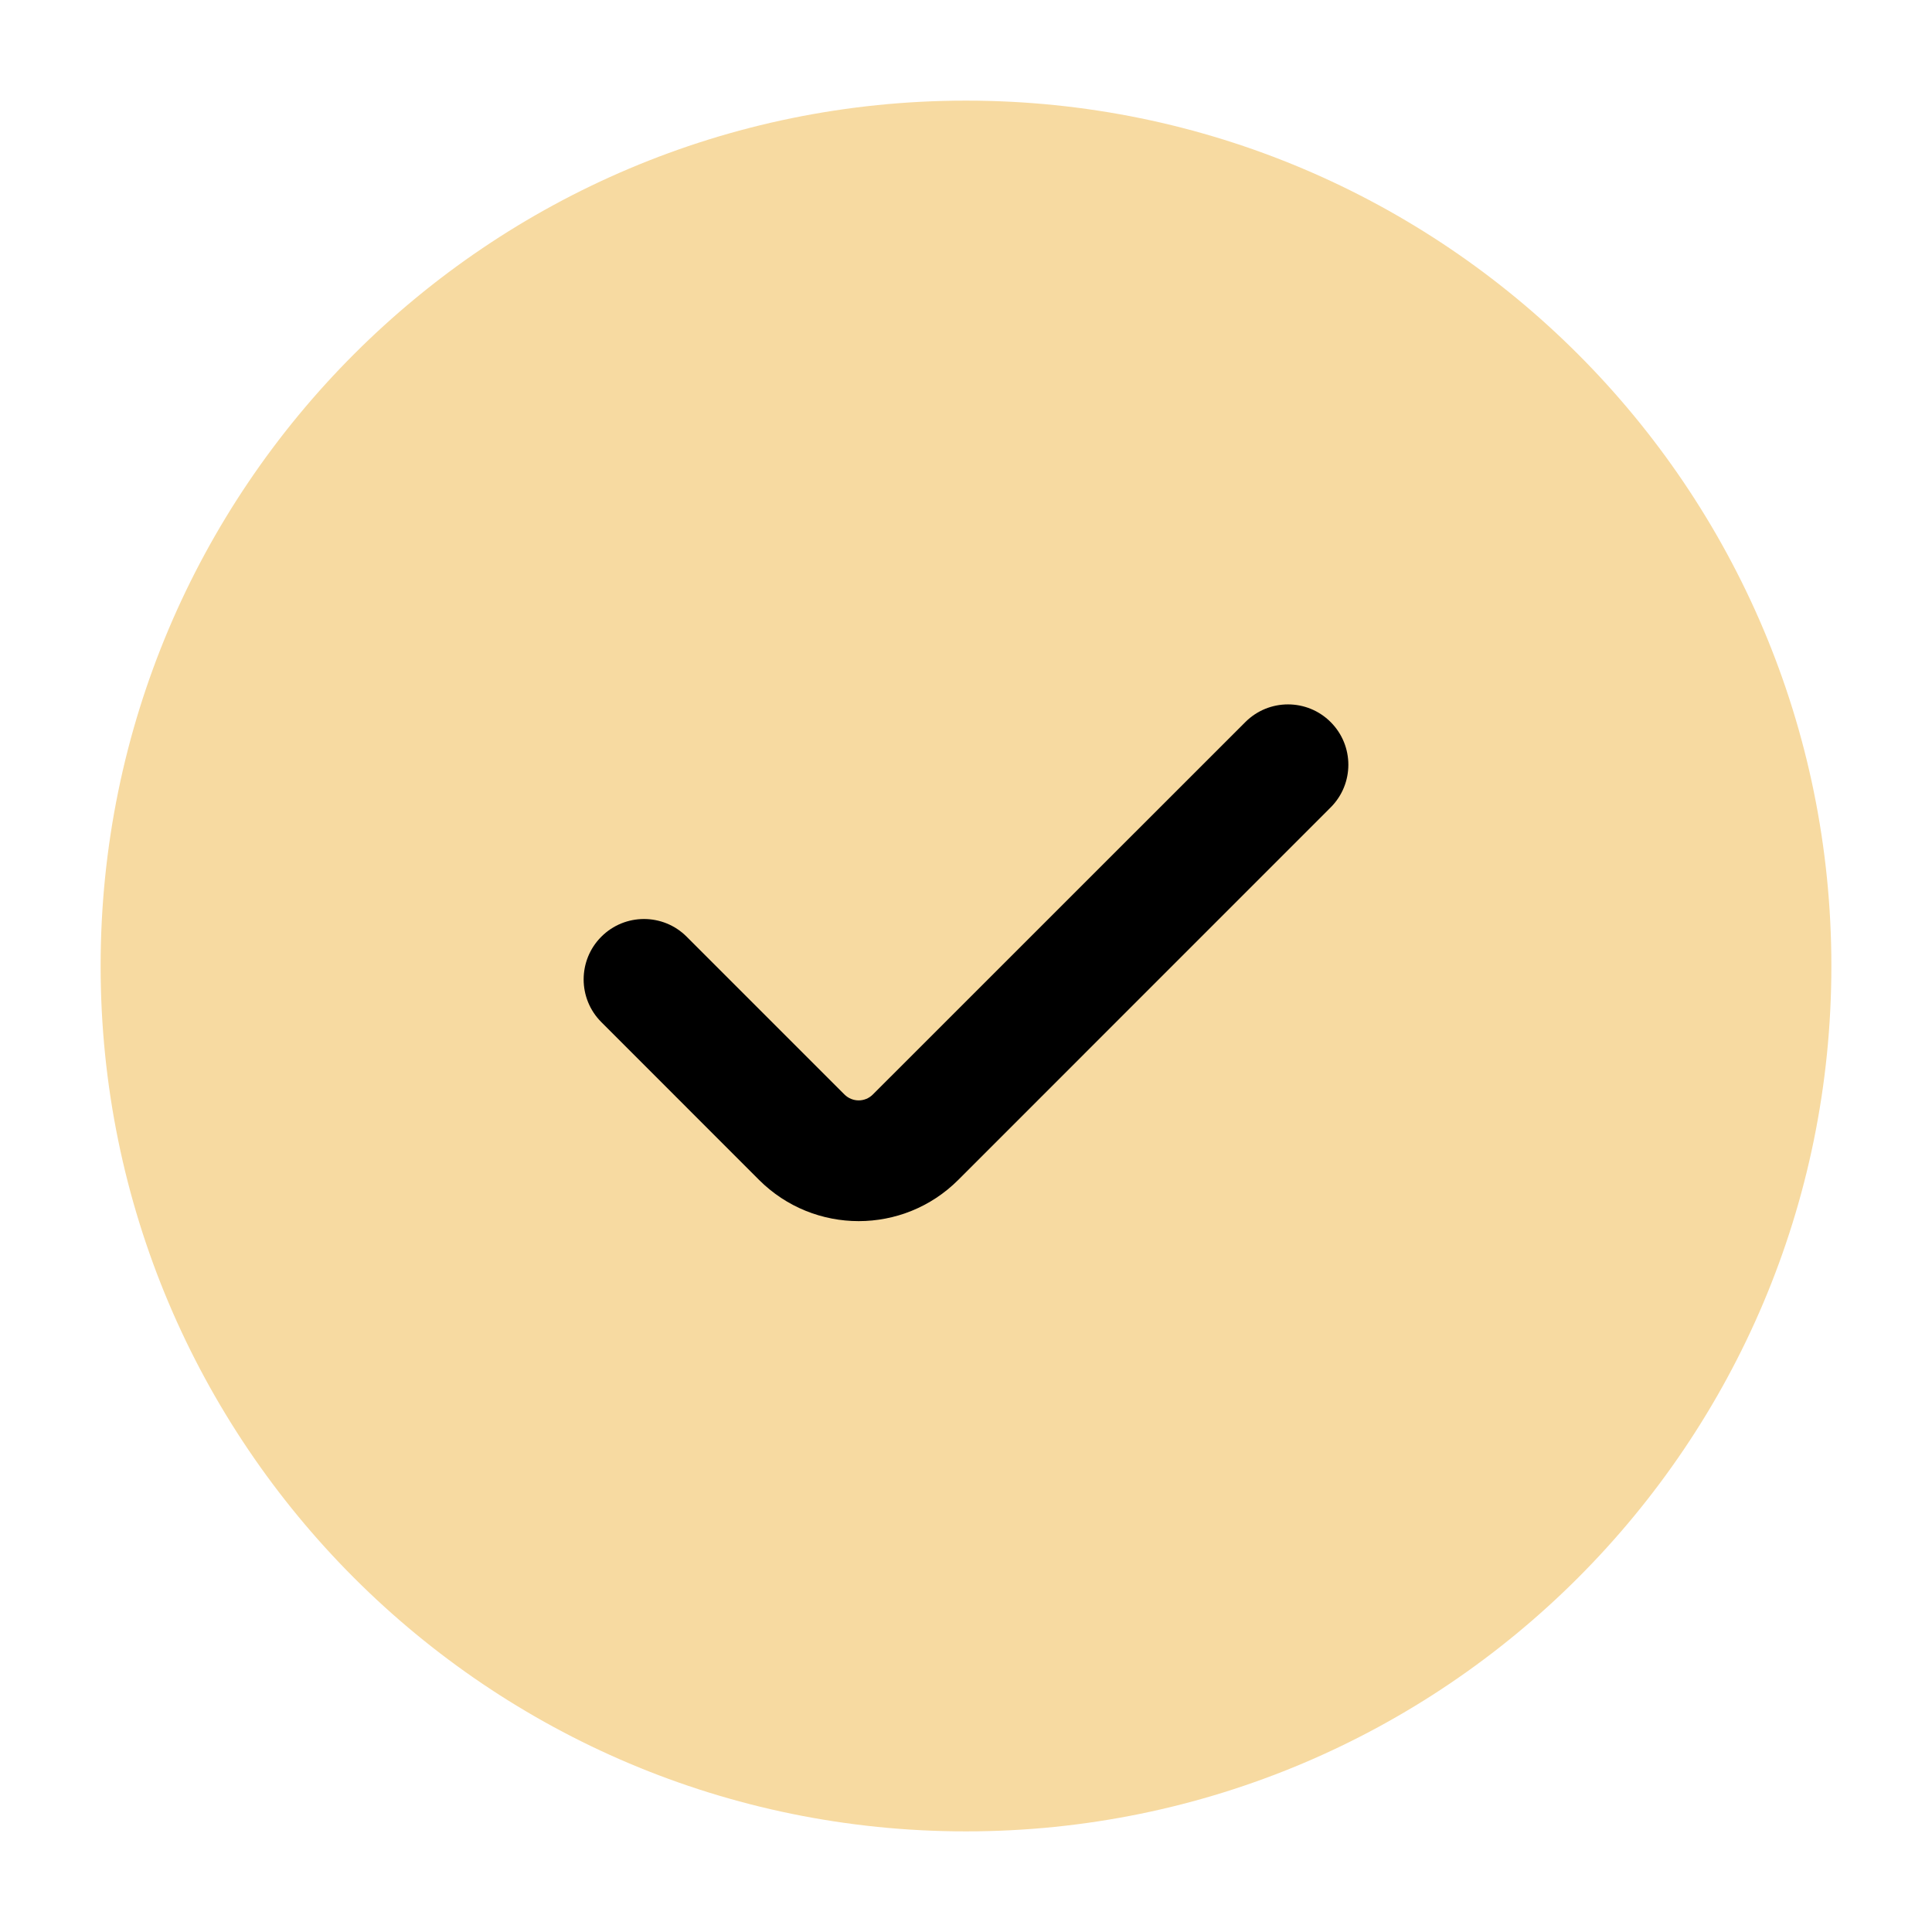
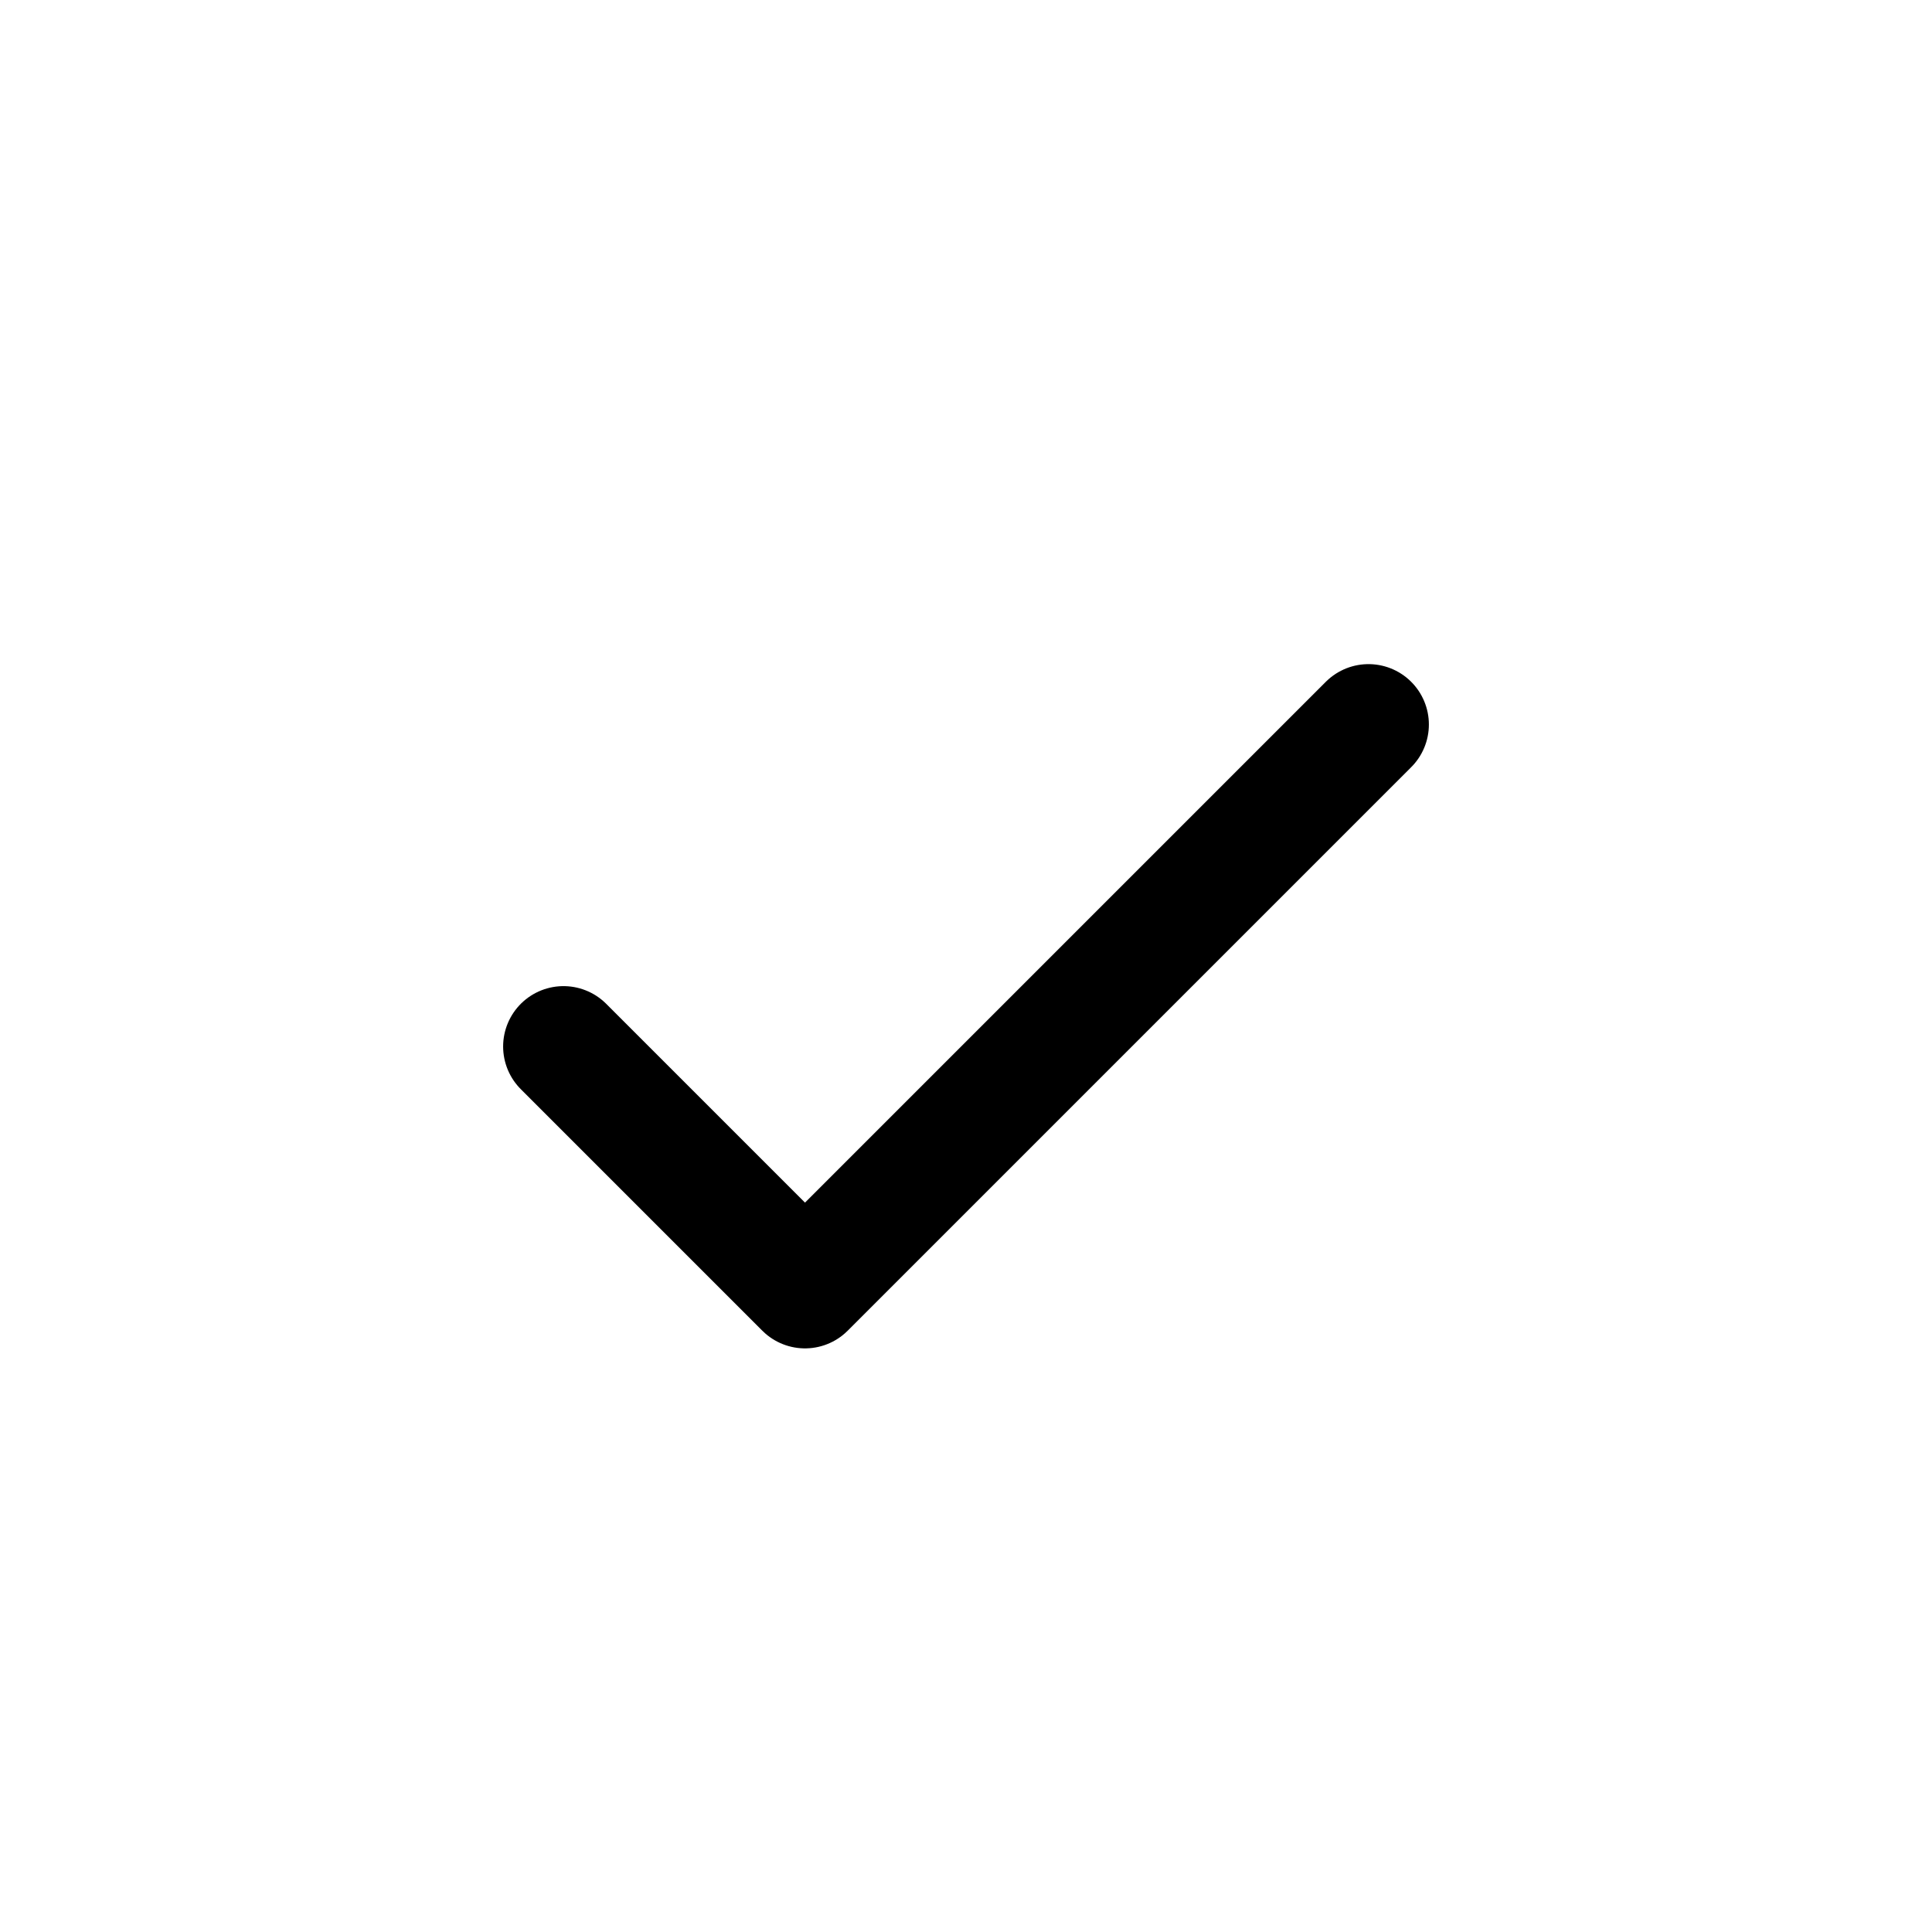
<svg xmlns="http://www.w3.org/2000/svg" viewBox="0 0 24 24" fill="none">
  <g id="SVGRepo_bgCarrier" stroke-width="0" />
  <g id="SVGRepo_tracerCarrier" stroke-linecap="round" stroke-linejoin="round" />
  <g id="SVGRepo_iconCarrier">
-     <g id="style=bulk">
-       <g id="check-circle">
-         <path id="vector (Stroke)" fill-rule="evenodd" clip-rule="evenodd" d="M1.25 12C1.25 6.063 6.063 1.25 12 1.25C17.937 1.25 22.75 6.063 22.75 12C22.75 17.937 17.937 22.75 12 22.75C6.063 22.75 1.25 17.937 1.25 12Z" fill="#f7daa1" />
-         <path id="vector (Stroke)_2" fill-rule="evenodd" clip-rule="evenodd" d="M16.53 8.97C16.823 9.263 16.823 9.737 16.53 10.03L11.904 14.657C11.221 15.34 10.113 15.34 9.429 14.657L7.47 12.697C7.177 12.404 7.177 11.929 7.47 11.636C7.763 11.343 8.237 11.343 8.53 11.636L10.49 13.596C10.588 13.694 10.746 13.694 10.843 13.596L15.47 8.97C15.763 8.677 16.237 8.677 16.53 8.97Z" fill="#000000" />
-       </g>
-     </g>
+     <path d="M17 9L10 16L7 13" stroke="#000000" stroke-width="1.5" stroke-linecap="round" stroke-linejoin="round" />
  </g>
</svg>
